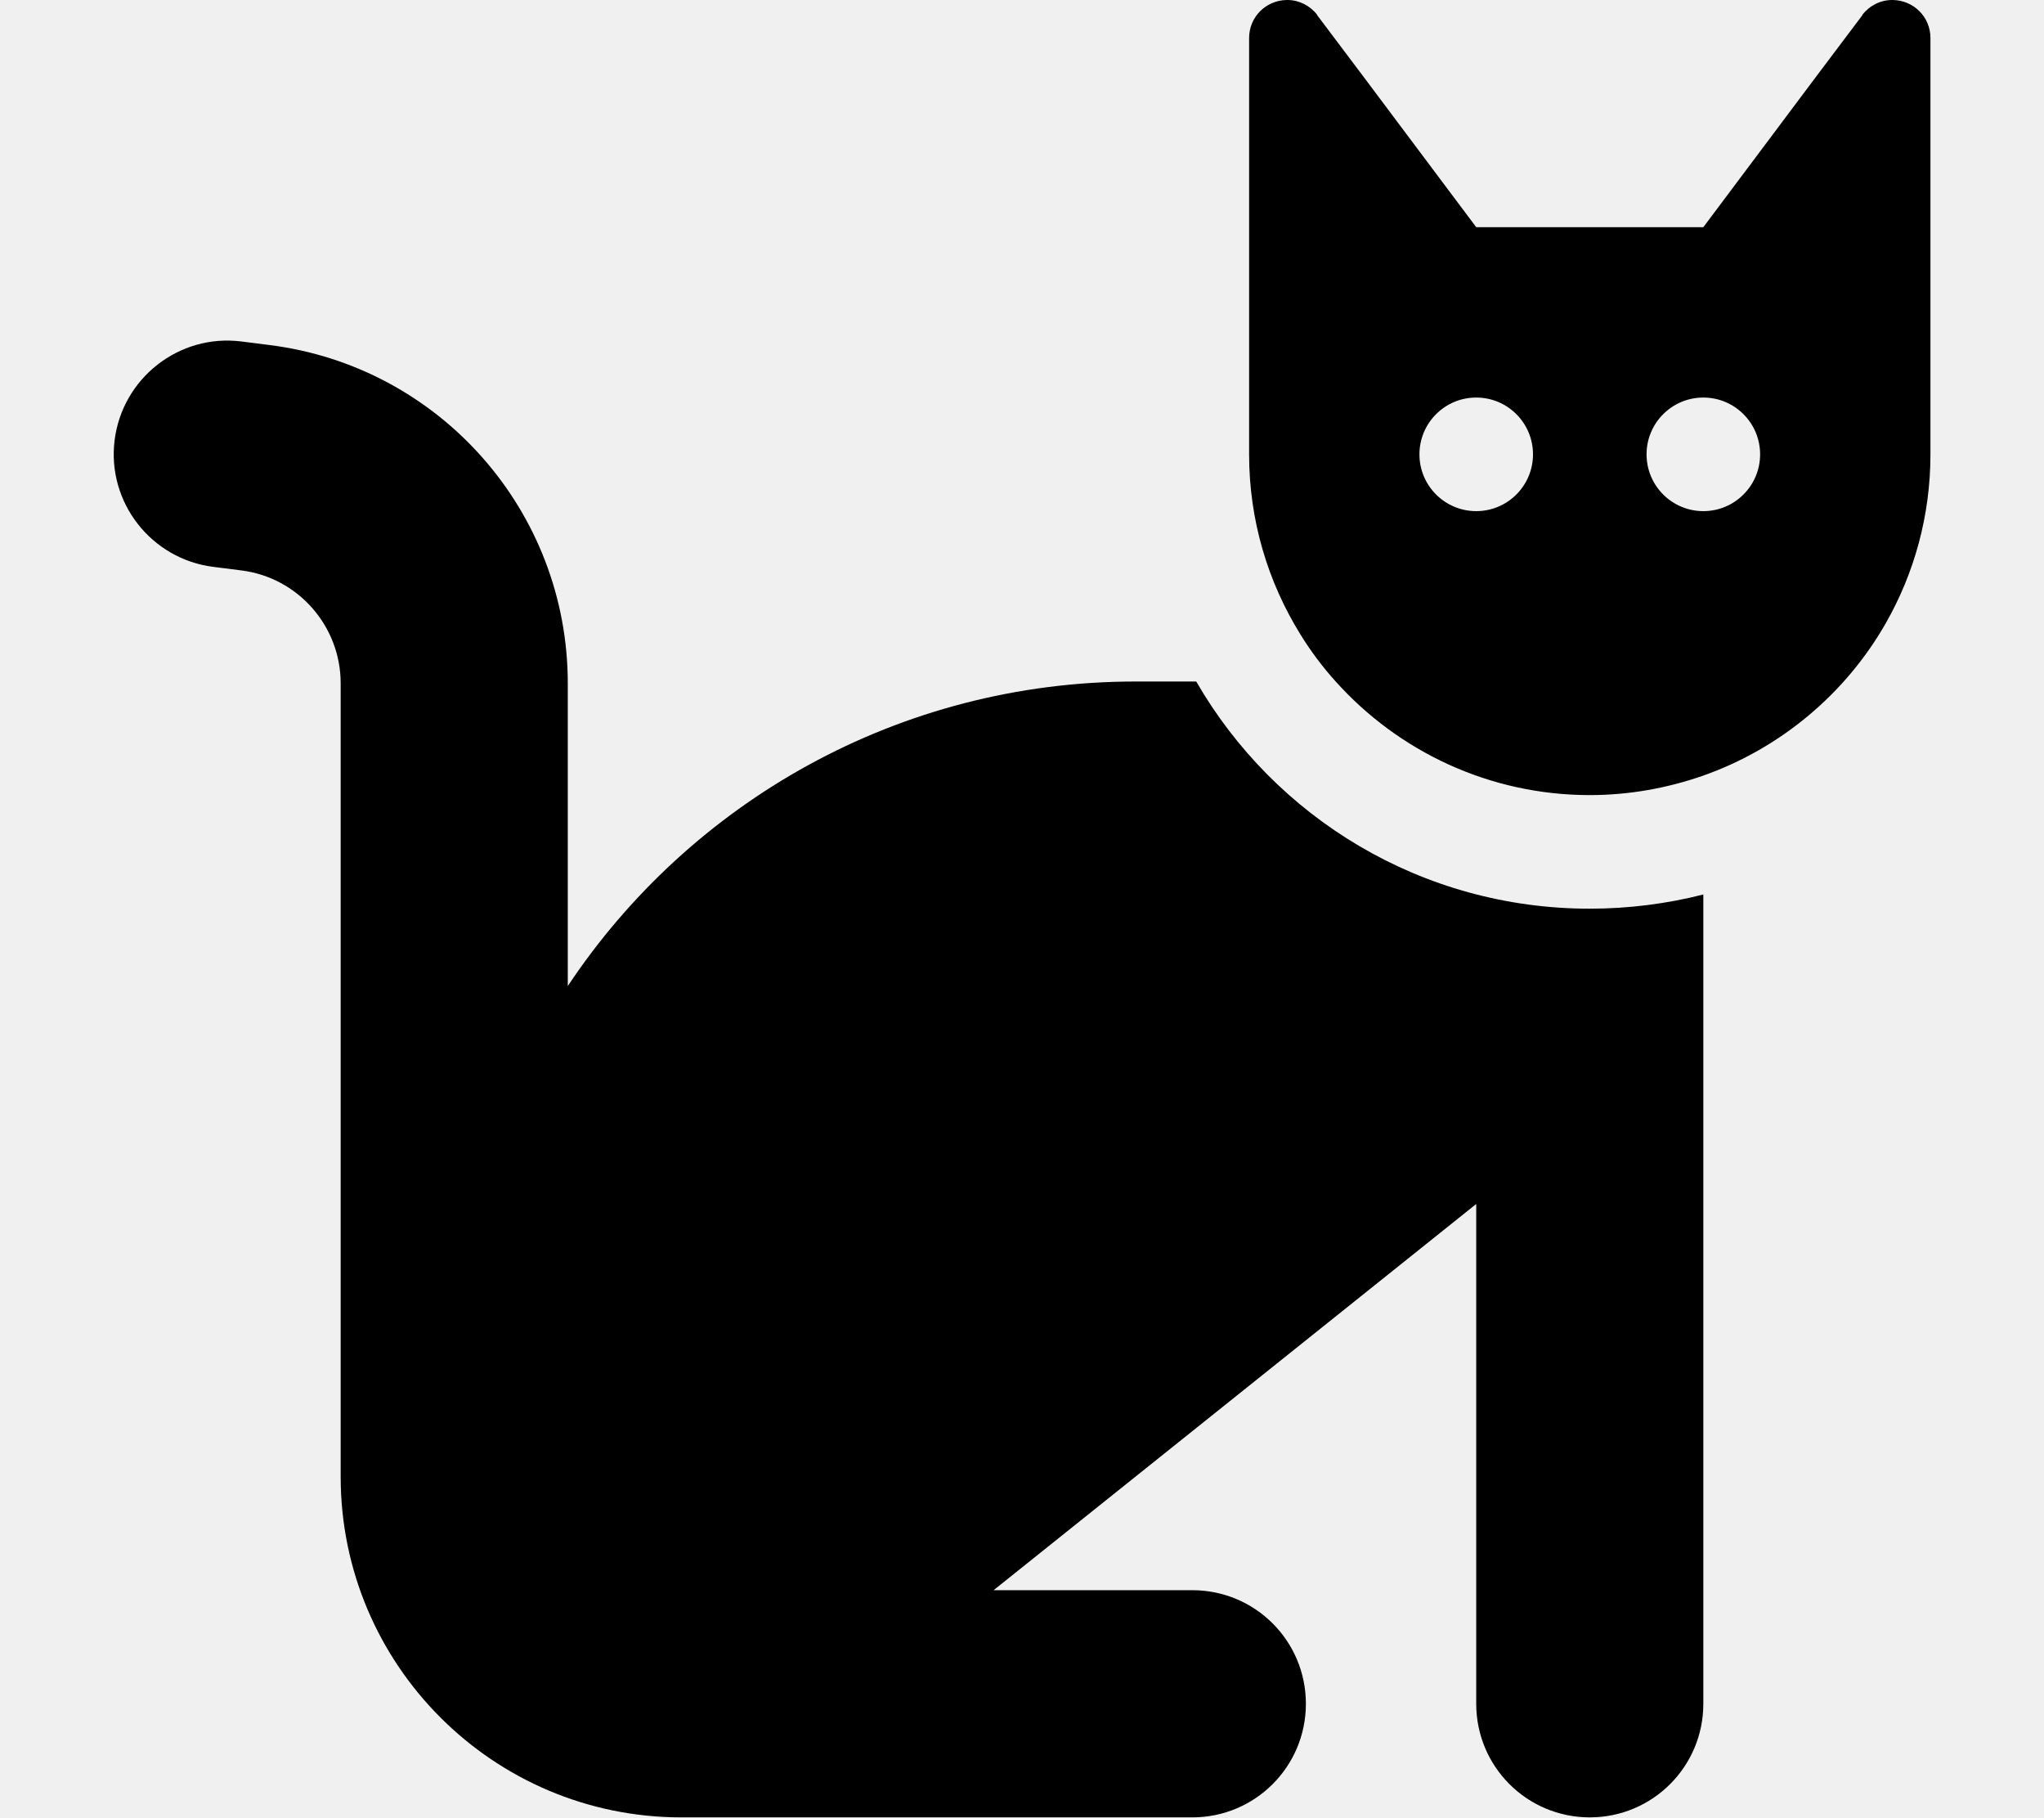
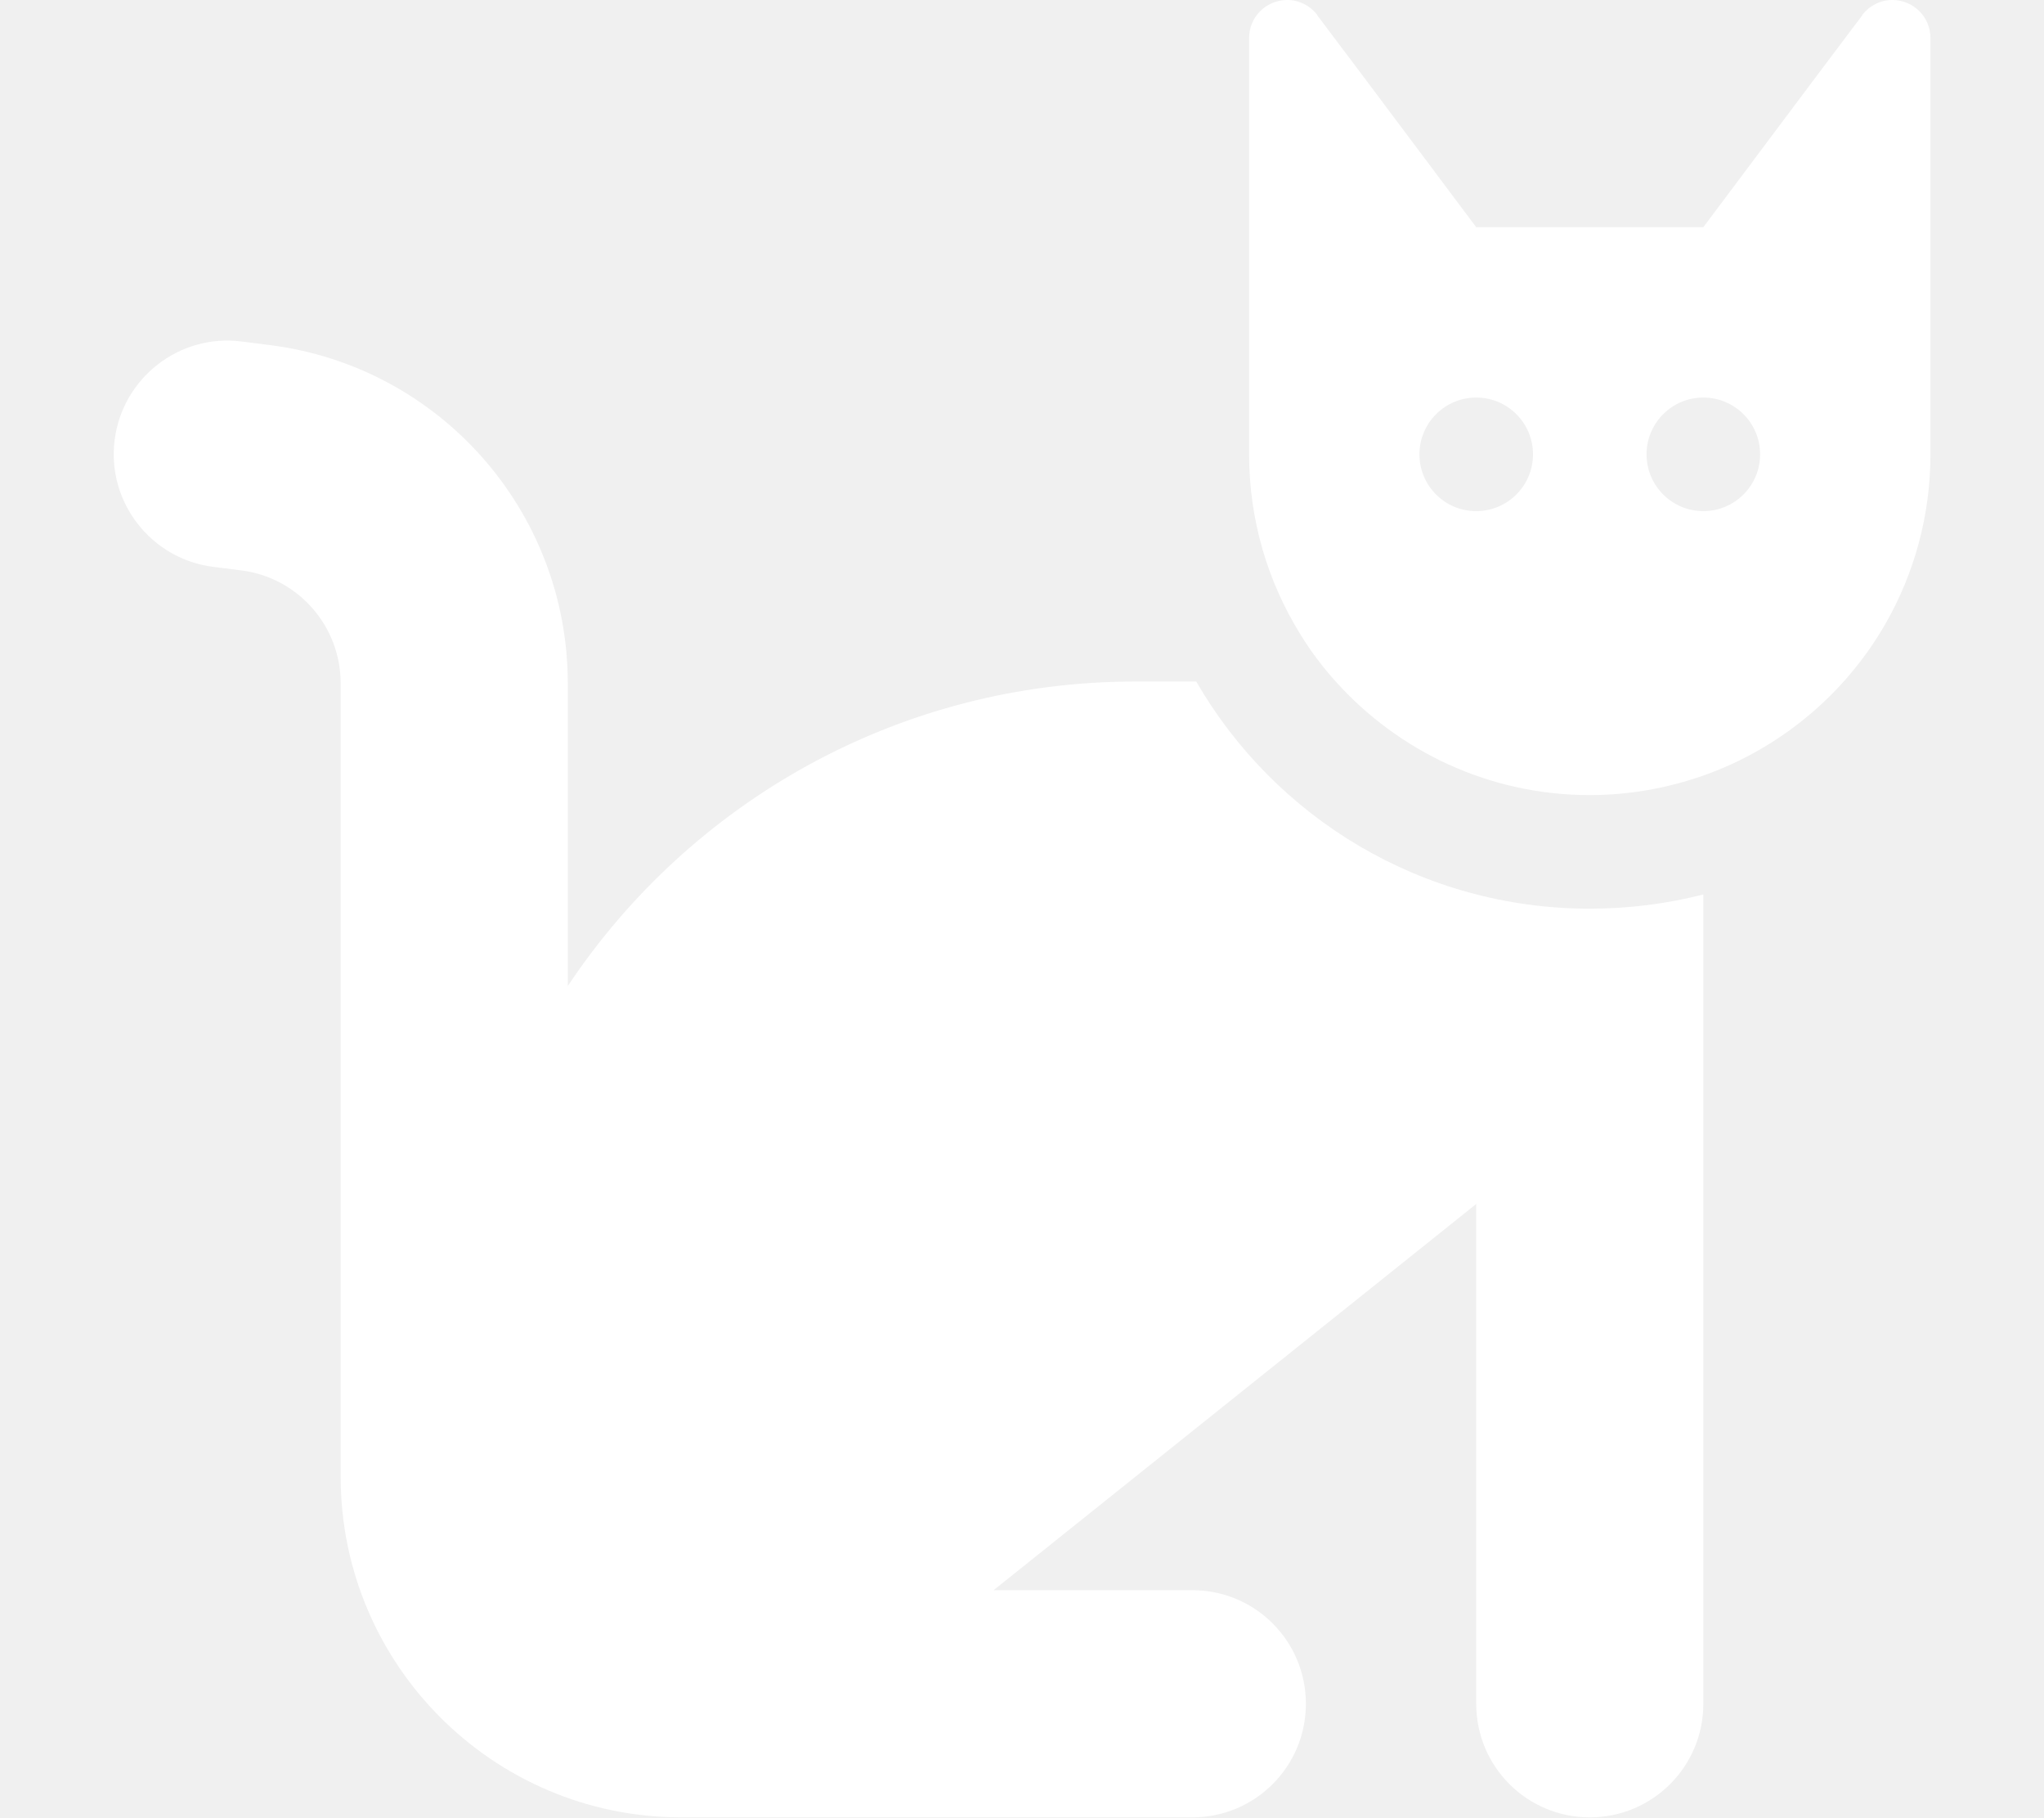
- <svg xmlns="http://www.w3.org/2000/svg" viewBox="0 0 576 512">
+ <svg xmlns="http://www.w3.org/2000/svg" fill="#FFFFFF" viewBox="0 0 576 512">
  <path d="M320 192h17.1c22.1 38.3 63.5 64 110.9 64c11 0 21.8-1.4 32-4v4 32V480c0 17.7-14.3 32-32 32s-32-14.3-32-32V339.2L280 448h56c17.7 0 32 14.3 32 32s-14.3 32-32 32H192c-53 0-96-43-96-96V192.5c0-16.1-12-29.8-28-31.8l-7.9-1c-17.5-2.2-30-18.2-27.8-35.7s18.2-30 35.7-27.8l7.9 1c48 6 84.1 46.8 84.1 95.3v85.3c34.4-51.7 93.2-85.8 160-85.8zm160 26.5v0c-10 3.5-20.8 5.5-32 5.5c-28.4 0-54-12.4-71.6-32h0c-3.7-4.1-7-8.5-9.9-13.2C357.3 164 352 146.6 352 128v0V32 12 10.7C352 4.8 356.7 .1 362.6 0h.2c3.3 0 6.4 1.6 8.4 4.2l0 .1L384 21.3l27.2 36.3L416 64h64l4.8-6.4L512 21.3 524.8 4.3l0-.1c2-2.6 5.1-4.2 8.4-4.2h.2C539.3 .1 544 4.8 544 10.7V12 32v96c0 17.3-4.6 33.6-12.6 47.6c-11.3 19.8-29.6 35.2-51.4 42.9zM432 128a16 16 0 1 0 -32 0 16 16 0 1 0 32 0zm48 16a16 16 0 1 0 0-32 16 16 0 1 0 0 32z" />
</svg>
